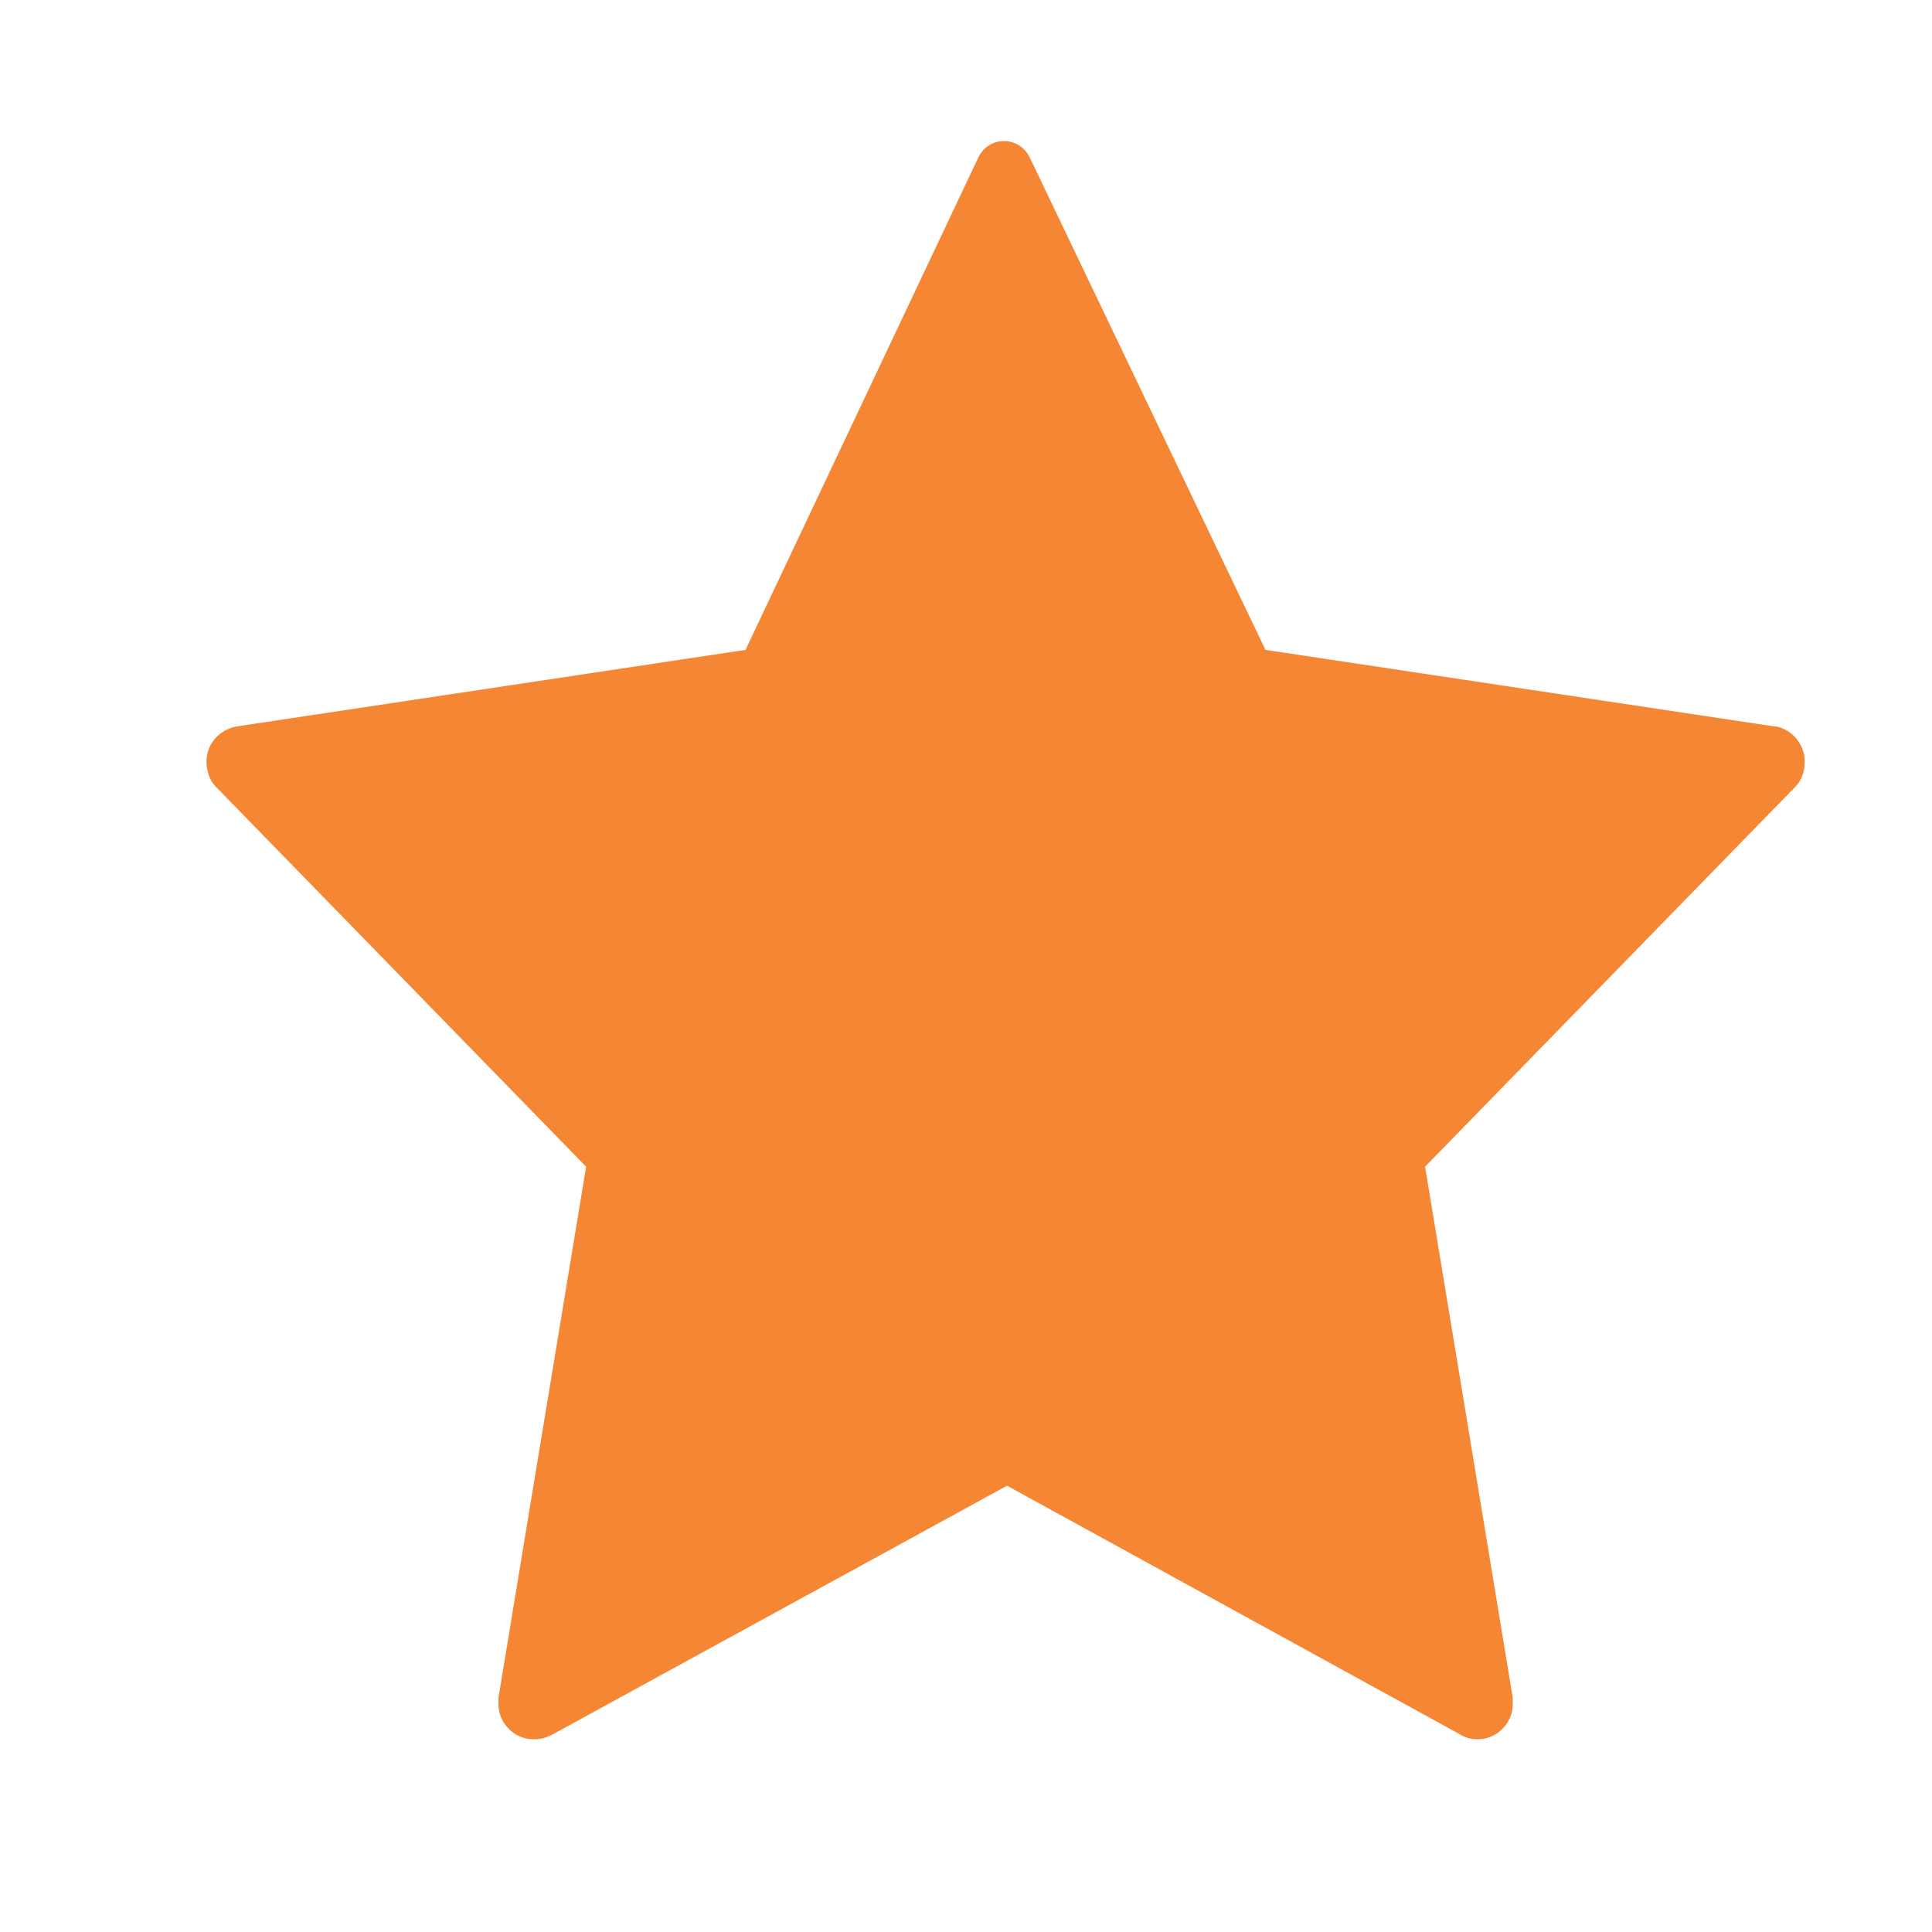
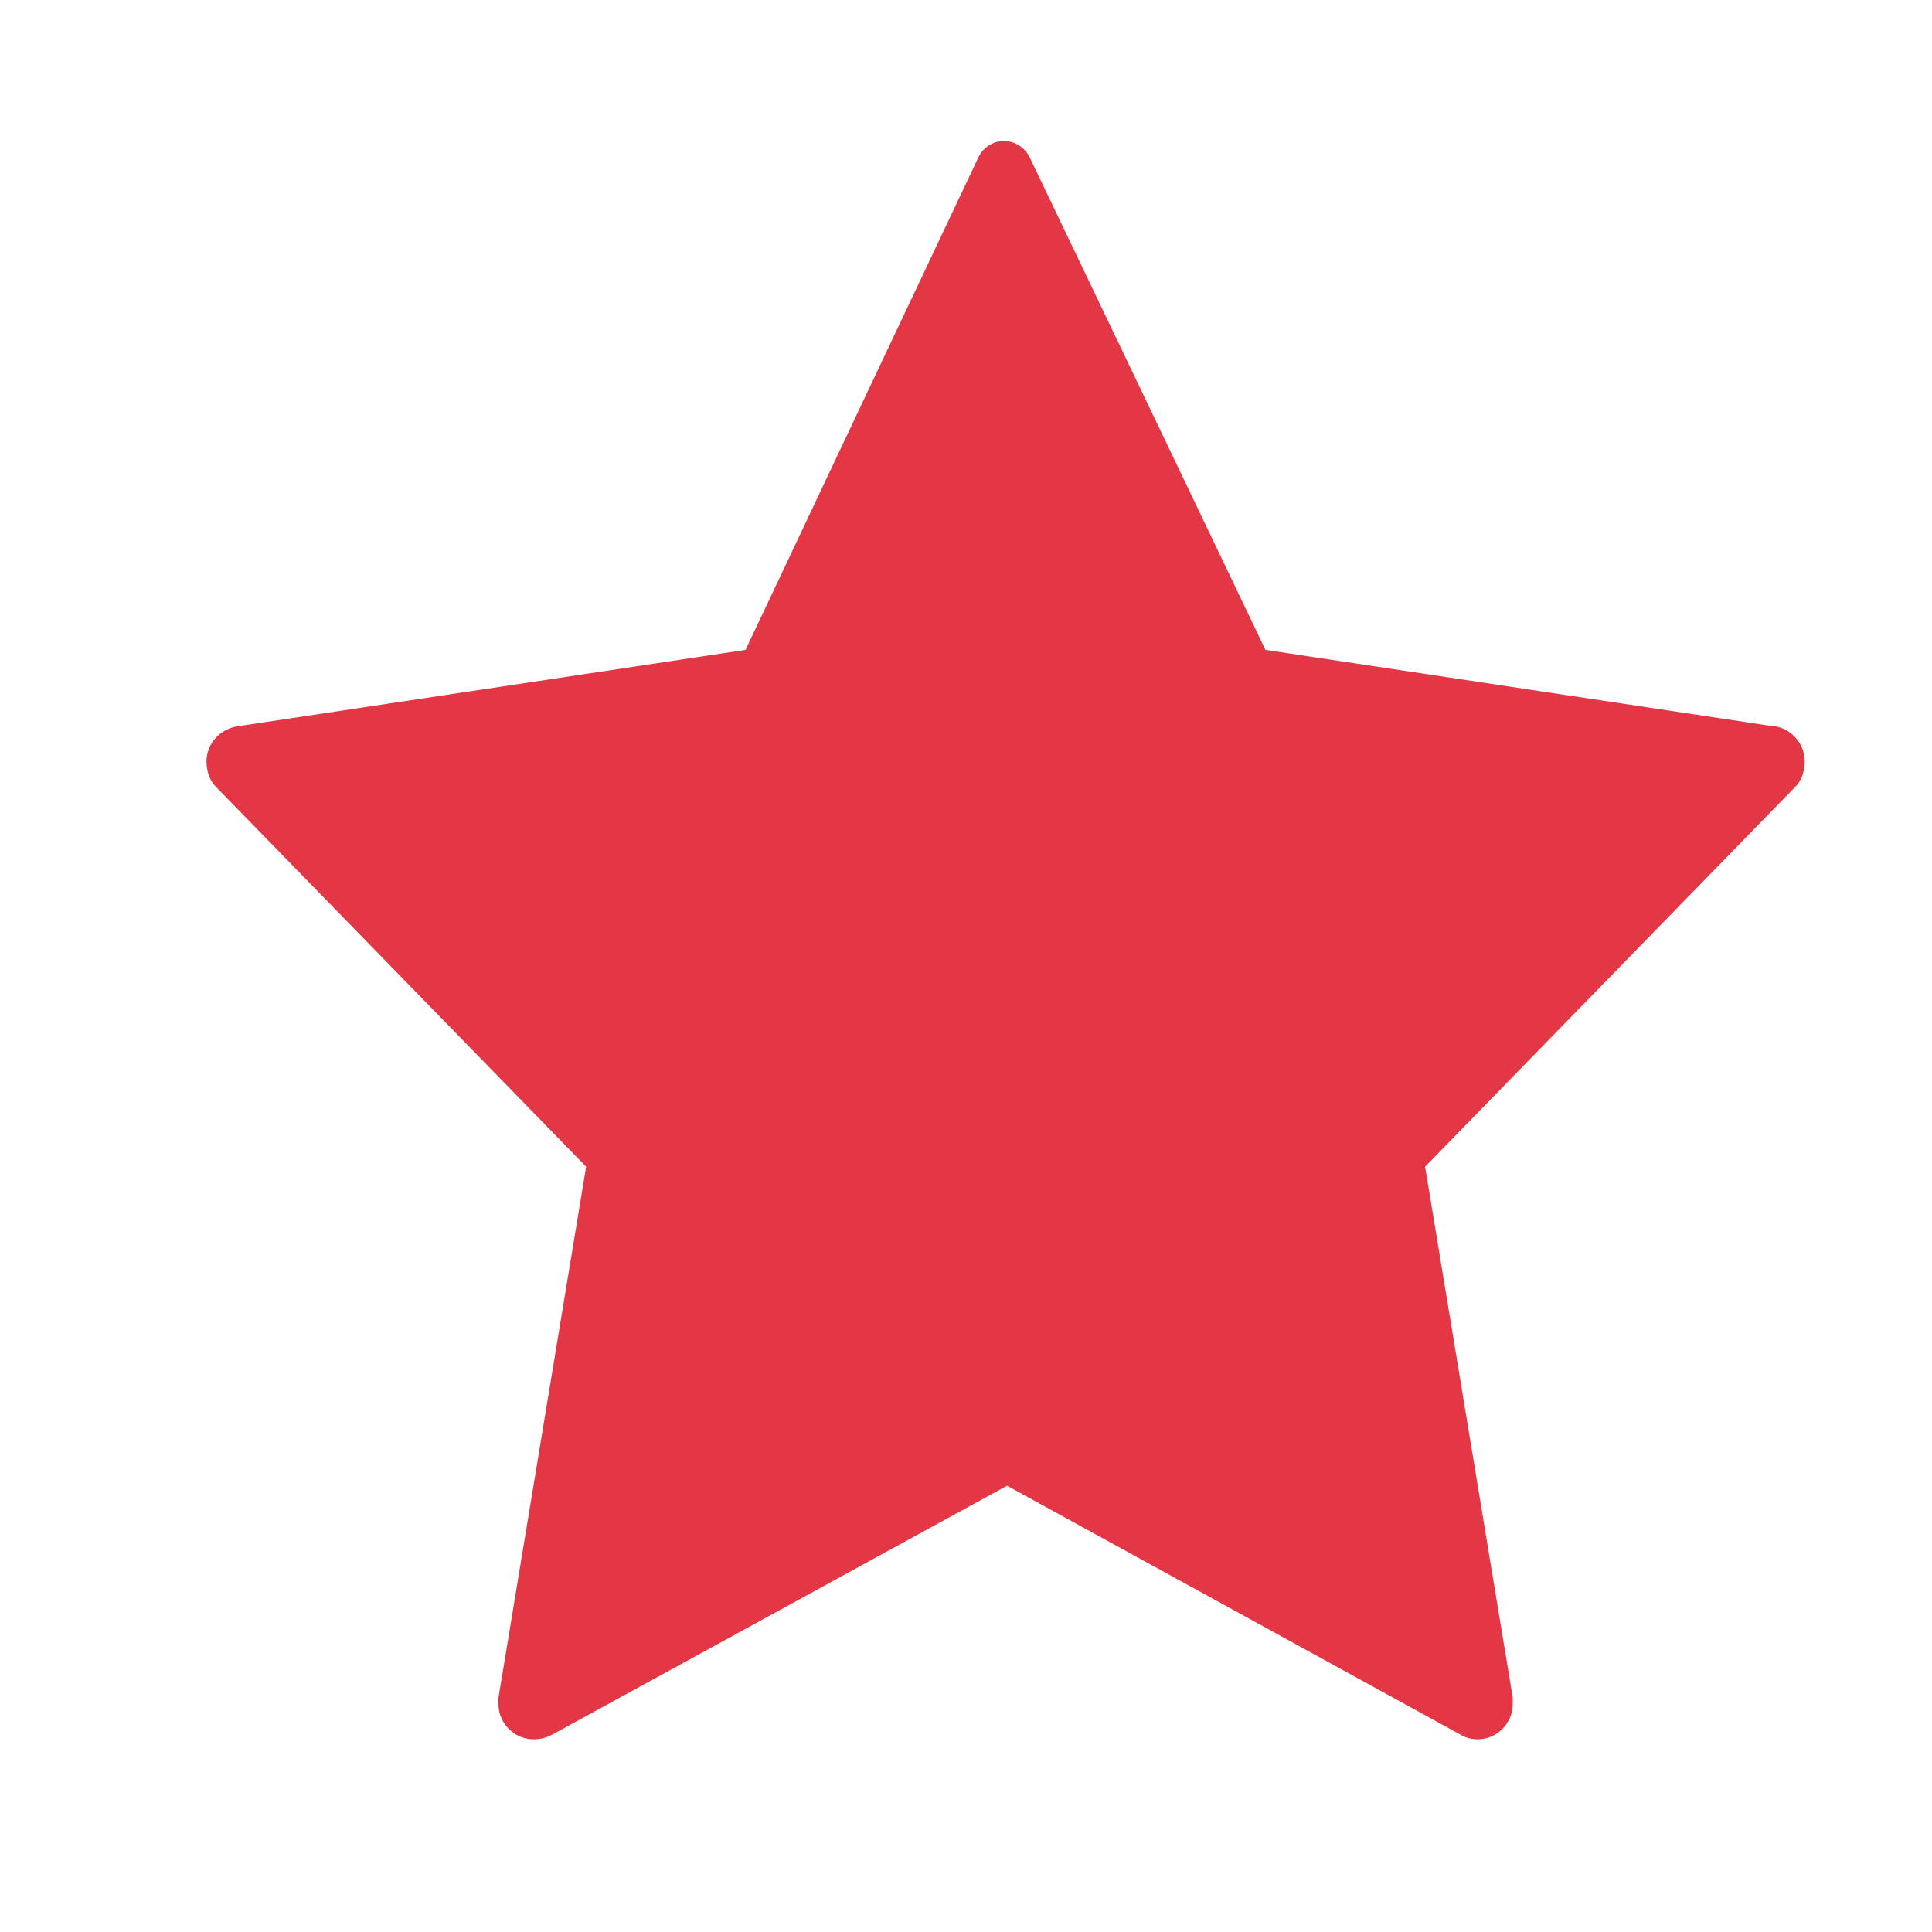
- <svg xmlns="http://www.w3.org/2000/svg" width="8" height="8" viewBox="0 0 8 8" fill="#F58634">
-   <path d="M3.087 2.691L0.98 3.008C0.908 3.021 0.855 3.081 0.855 3.153C0.855 3.193 0.868 3.233 0.895 3.259L2.427 4.831L2.064 7.03C2.064 7.037 2.064 7.043 2.064 7.057C2.064 7.136 2.13 7.202 2.209 7.202C2.242 7.202 2.262 7.195 2.288 7.182L4.17 6.152L6.046 7.182C6.066 7.195 6.092 7.202 6.119 7.202C6.198 7.202 6.264 7.136 6.264 7.057C6.264 7.043 6.264 7.037 6.264 7.03L5.901 4.831L7.433 3.259C7.46 3.233 7.473 3.193 7.473 3.153C7.473 3.081 7.42 3.021 7.354 3.008H7.347L5.24 2.691L4.263 0.65C4.243 0.611 4.204 0.584 4.157 0.584C4.111 0.584 4.071 0.611 4.052 0.65L3.087 2.691Z" fill="#F58634" />
+ <svg xmlns="http://www.w3.org/2000/svg" width="8" height="8" viewBox="0 0 8 8" fill="#E33745">
+   <path d="M3.087 2.691L0.98 3.008C0.908 3.021 0.855 3.081 0.855 3.153C0.855 3.193 0.868 3.233 0.895 3.259L2.427 4.831L2.064 7.03C2.064 7.037 2.064 7.043 2.064 7.057C2.064 7.136 2.13 7.202 2.209 7.202C2.242 7.202 2.262 7.195 2.288 7.182L4.17 6.152L6.046 7.182C6.066 7.195 6.092 7.202 6.119 7.202C6.198 7.202 6.264 7.136 6.264 7.057C6.264 7.043 6.264 7.037 6.264 7.03L5.901 4.831L7.433 3.259C7.46 3.233 7.473 3.193 7.473 3.153C7.473 3.081 7.42 3.021 7.354 3.008H7.347L5.24 2.691L4.263 0.65C4.243 0.611 4.204 0.584 4.157 0.584C4.111 0.584 4.071 0.611 4.052 0.65L3.087 2.691Z" fill="#E33745" />
</svg>
